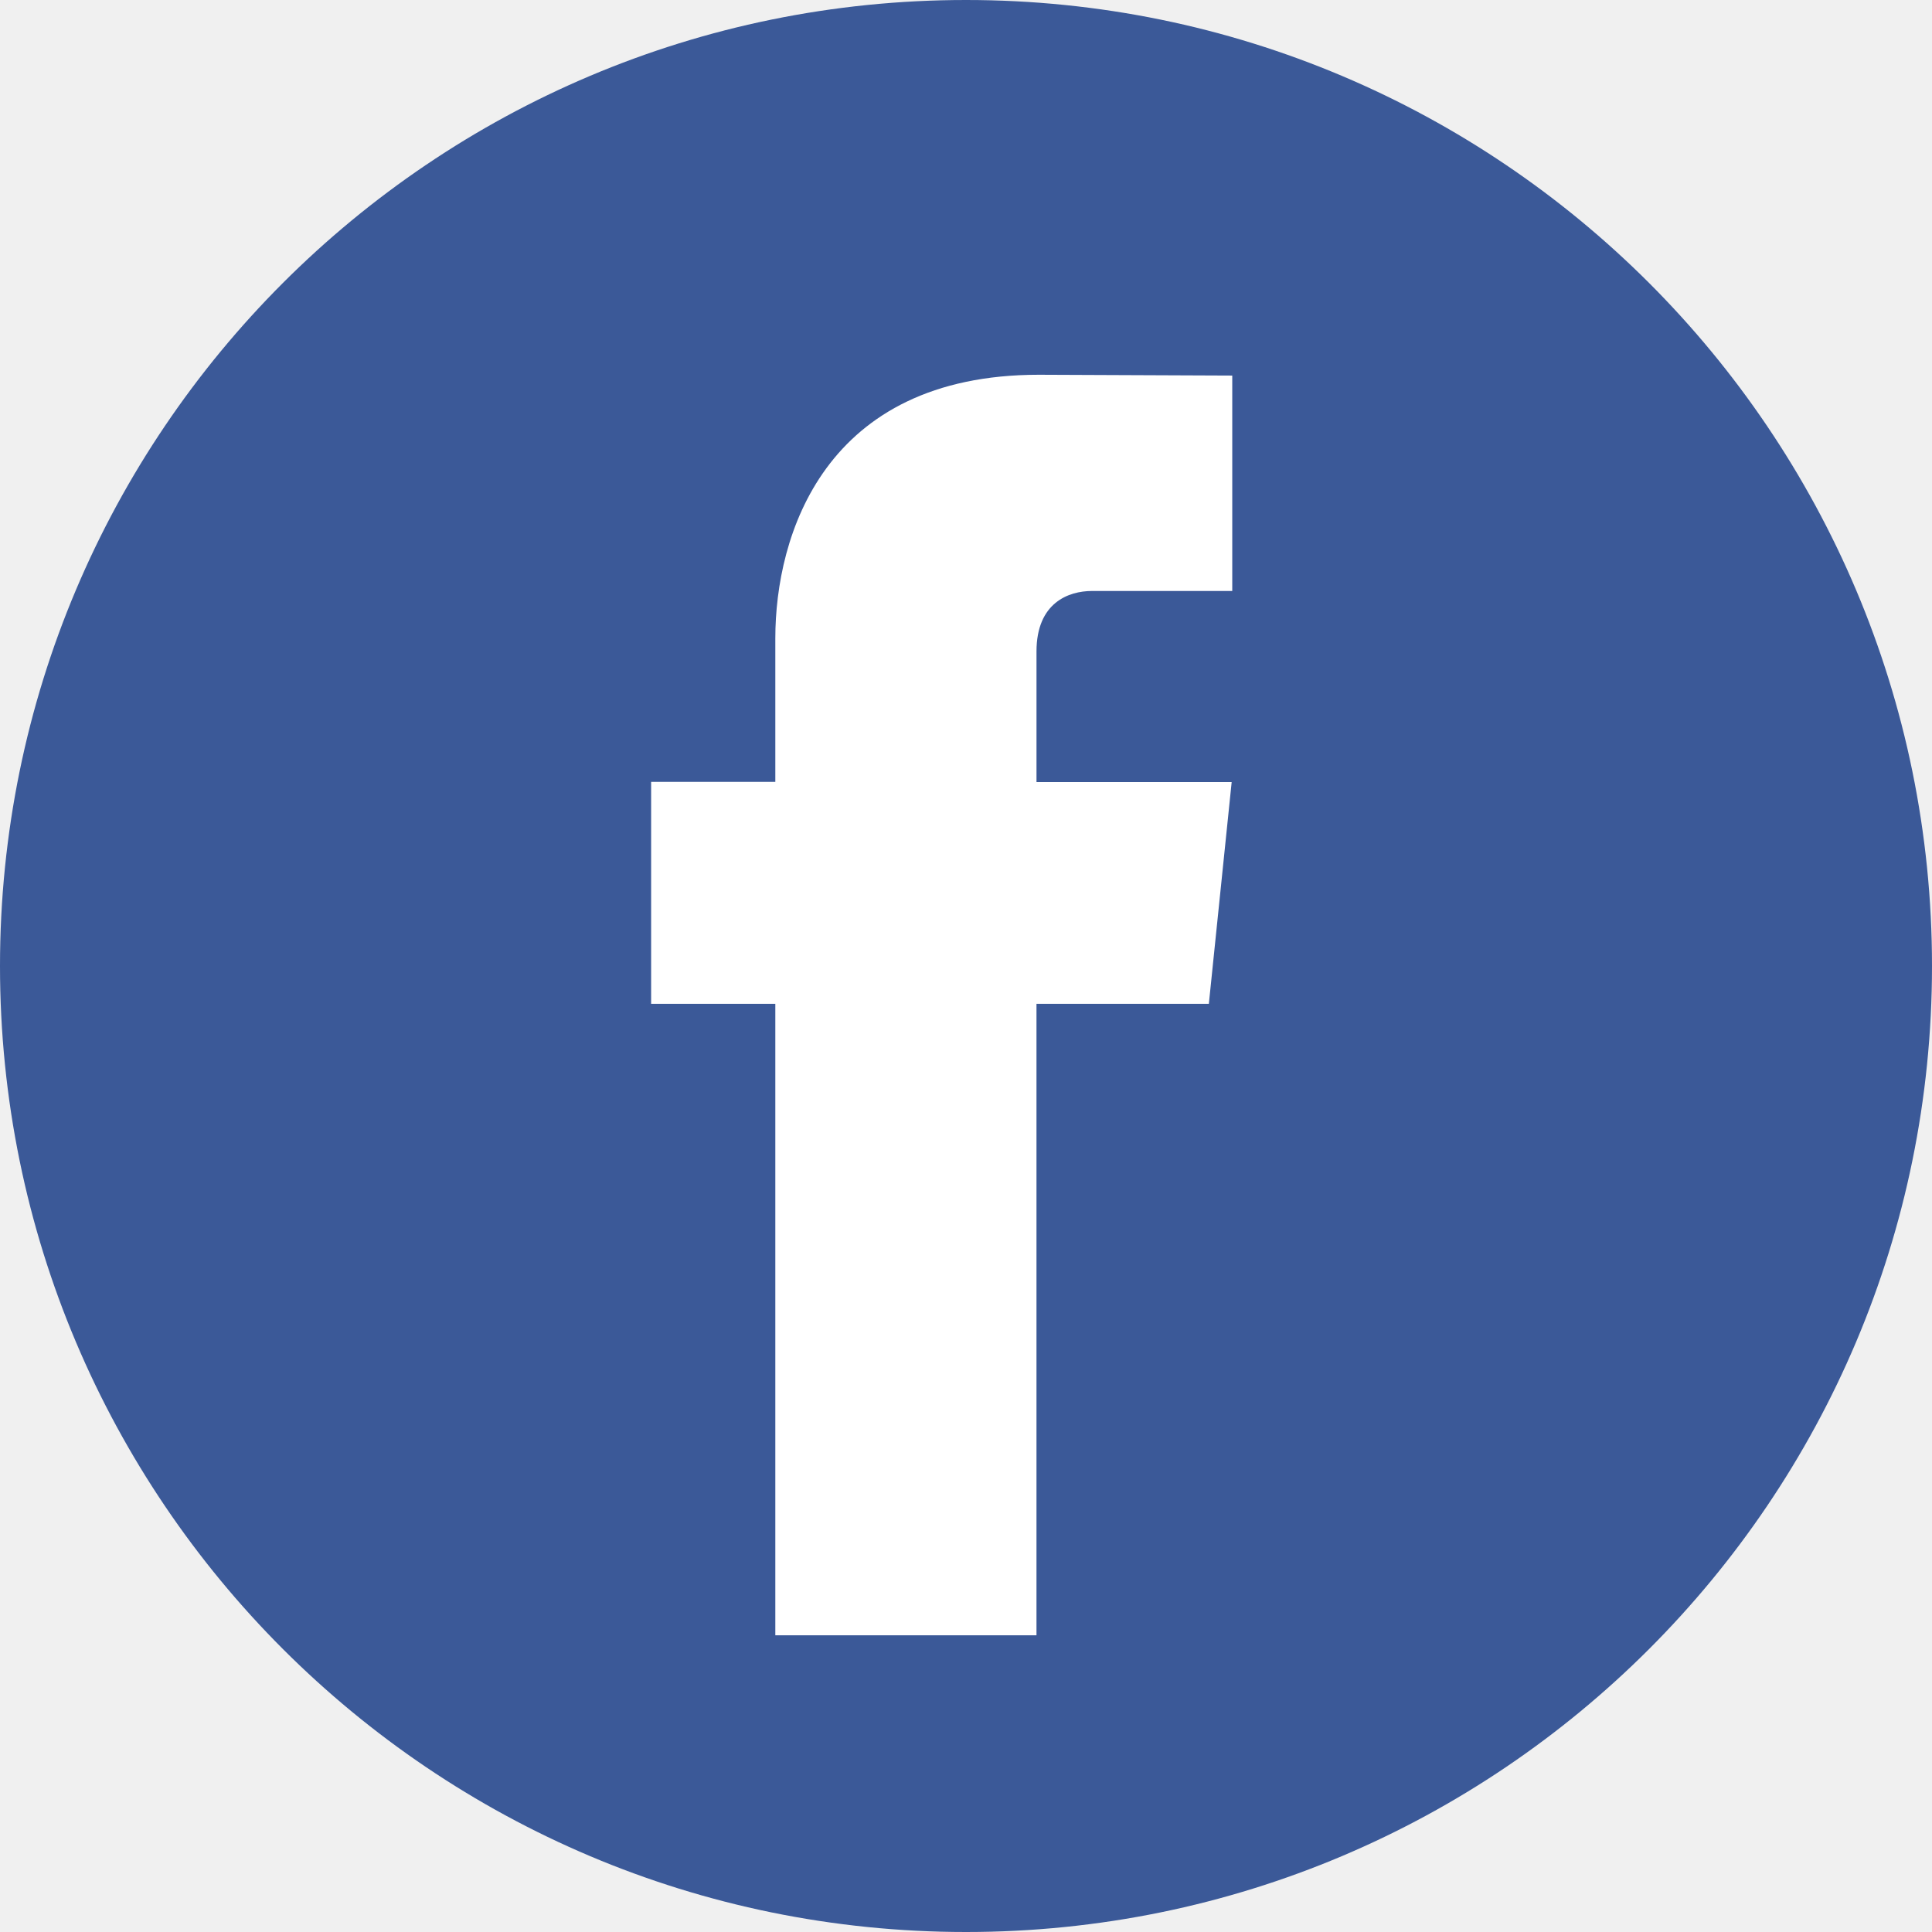
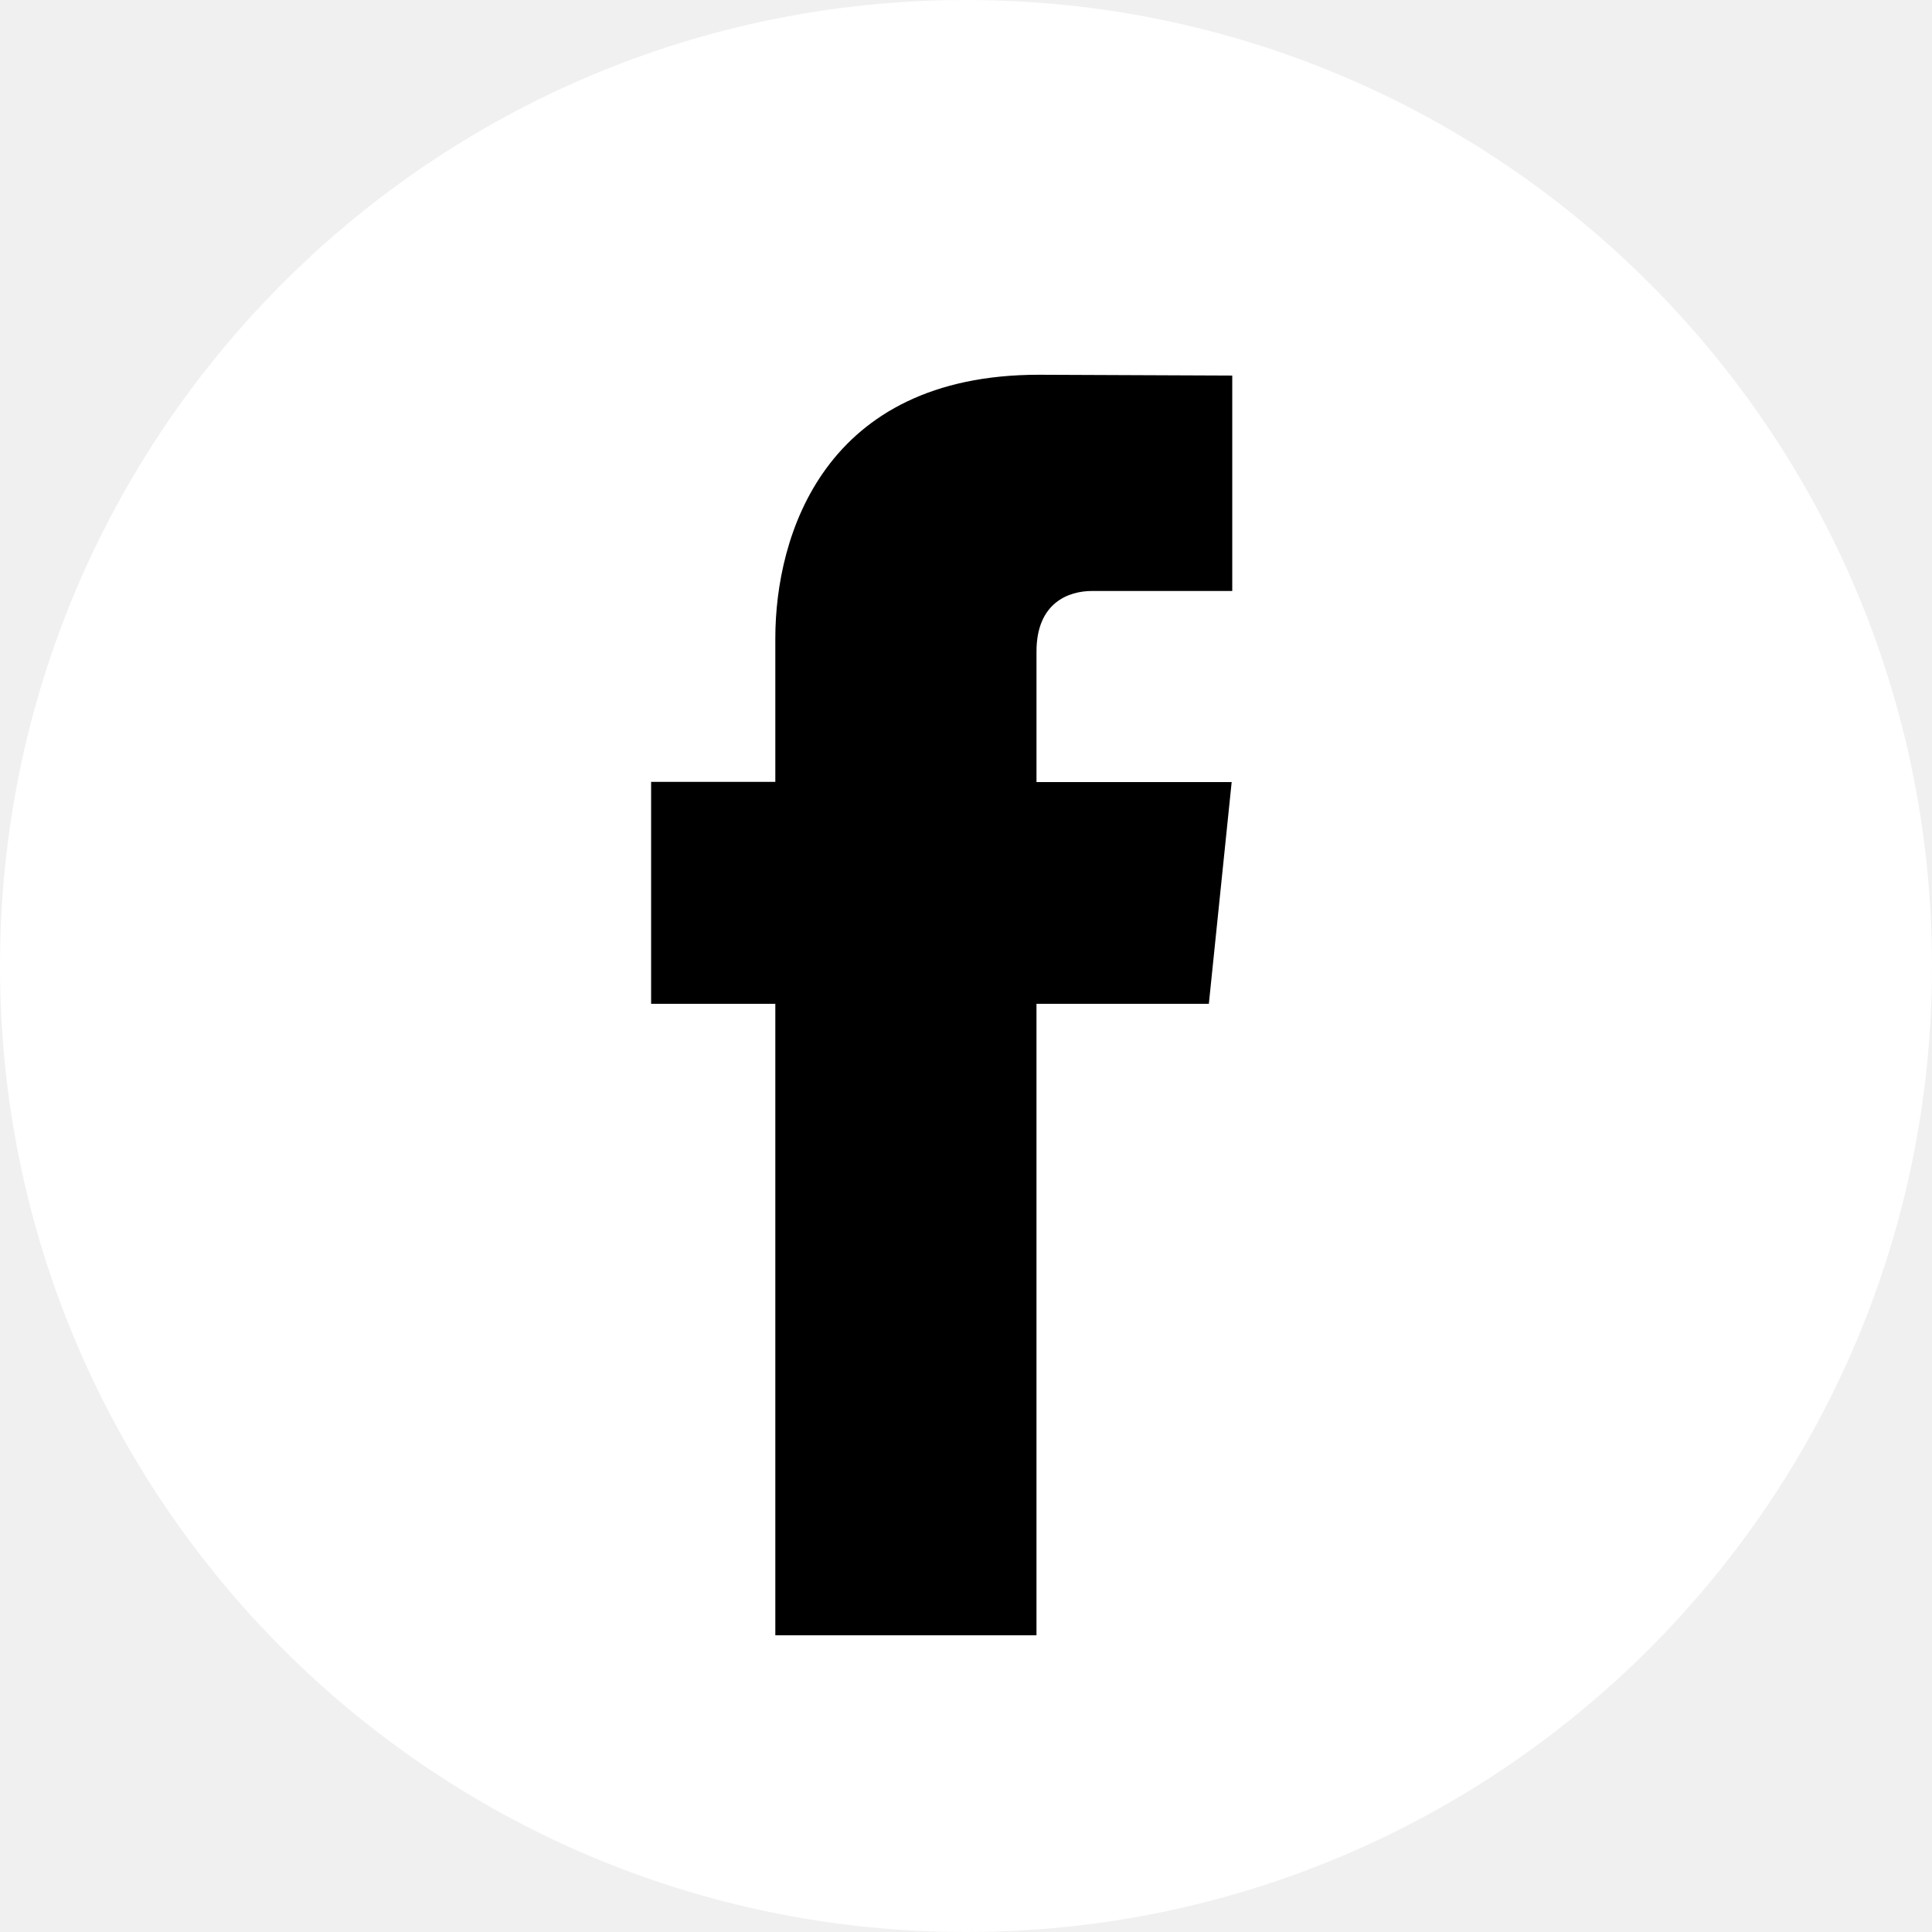
<svg xmlns="http://www.w3.org/2000/svg" version="1.1" id="Capa_1" x="0px" y="0px" viewBox="0 0 112.196 112.196" style="enable-background:new 0 0 112.196 112.196;" xml:space="preserve">
  <g>
-     <circle style="fill:#3B5998;" cx="56.098" cy="56.098" r="56.098" />
-     <path style="fill:#FFFFFF;" d="M70.201,58.294h-10.01v36.672H45.025V58.294h-7.213V45.406h7.213v-8.34   c0-5.964,2.833-15.303,15.301-15.303L71.56,21.81v12.51h-8.151c-1.337,0-3.217,0.668-3.217,3.513v7.585h11.334L70.201,58.294z" />
+     <circle style="fill:white;" cx="56.098" cy="56.098" r="56.098" />
+     <path style="fill:black;" d="M70.201,58.294h-10.01v36.672H45.025V58.294h-7.213V45.406h7.213v-8.34   c0-5.964,2.833-15.303,15.301-15.303L71.56,21.81v12.51h-8.151c-1.337,0-3.217,0.668-3.217,3.513v7.585h11.334L70.201,58.294z" />
  </g>
  <g>
</g>
  <g>
</g>
  <g>
</g>
  <g>
</g>
  <g>
</g>
  <g>
</g>
  <g>
</g>
  <g>
</g>
  <g>
</g>
  <g>
</g>
  <g>
</g>
  <g>
</g>
  <g>
</g>
  <g>
</g>
  <g>
</g>
</svg>
